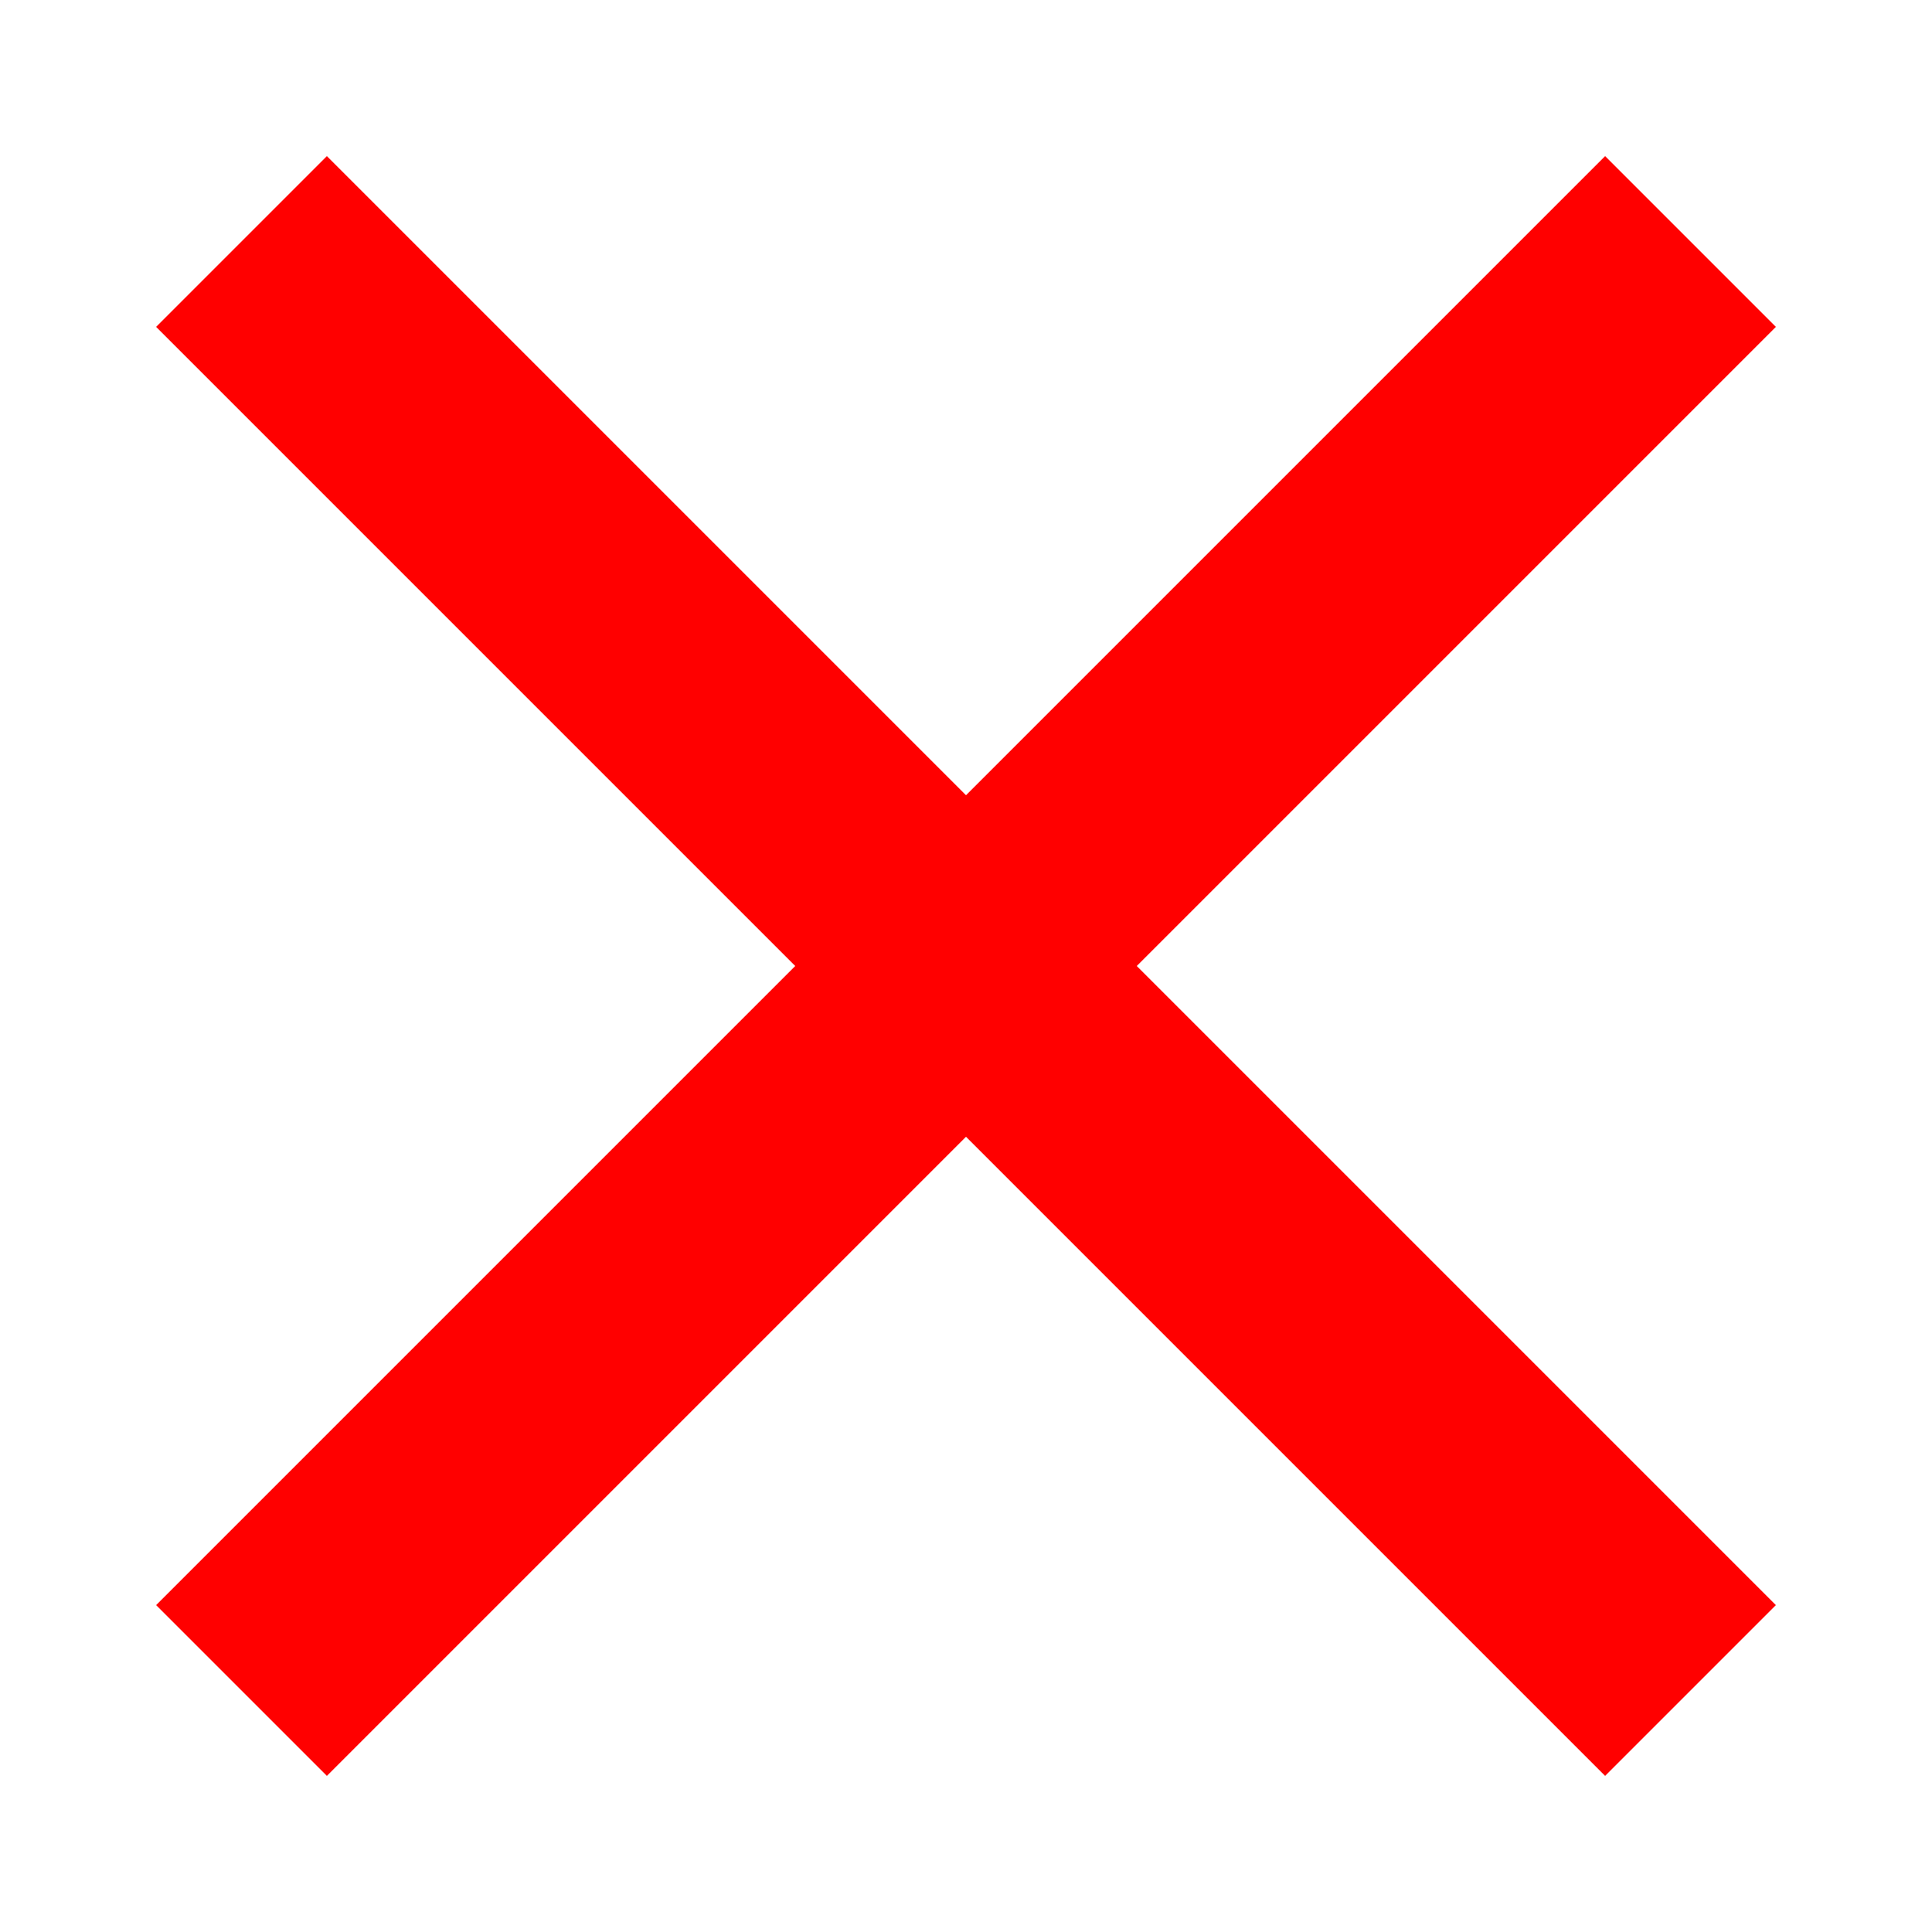
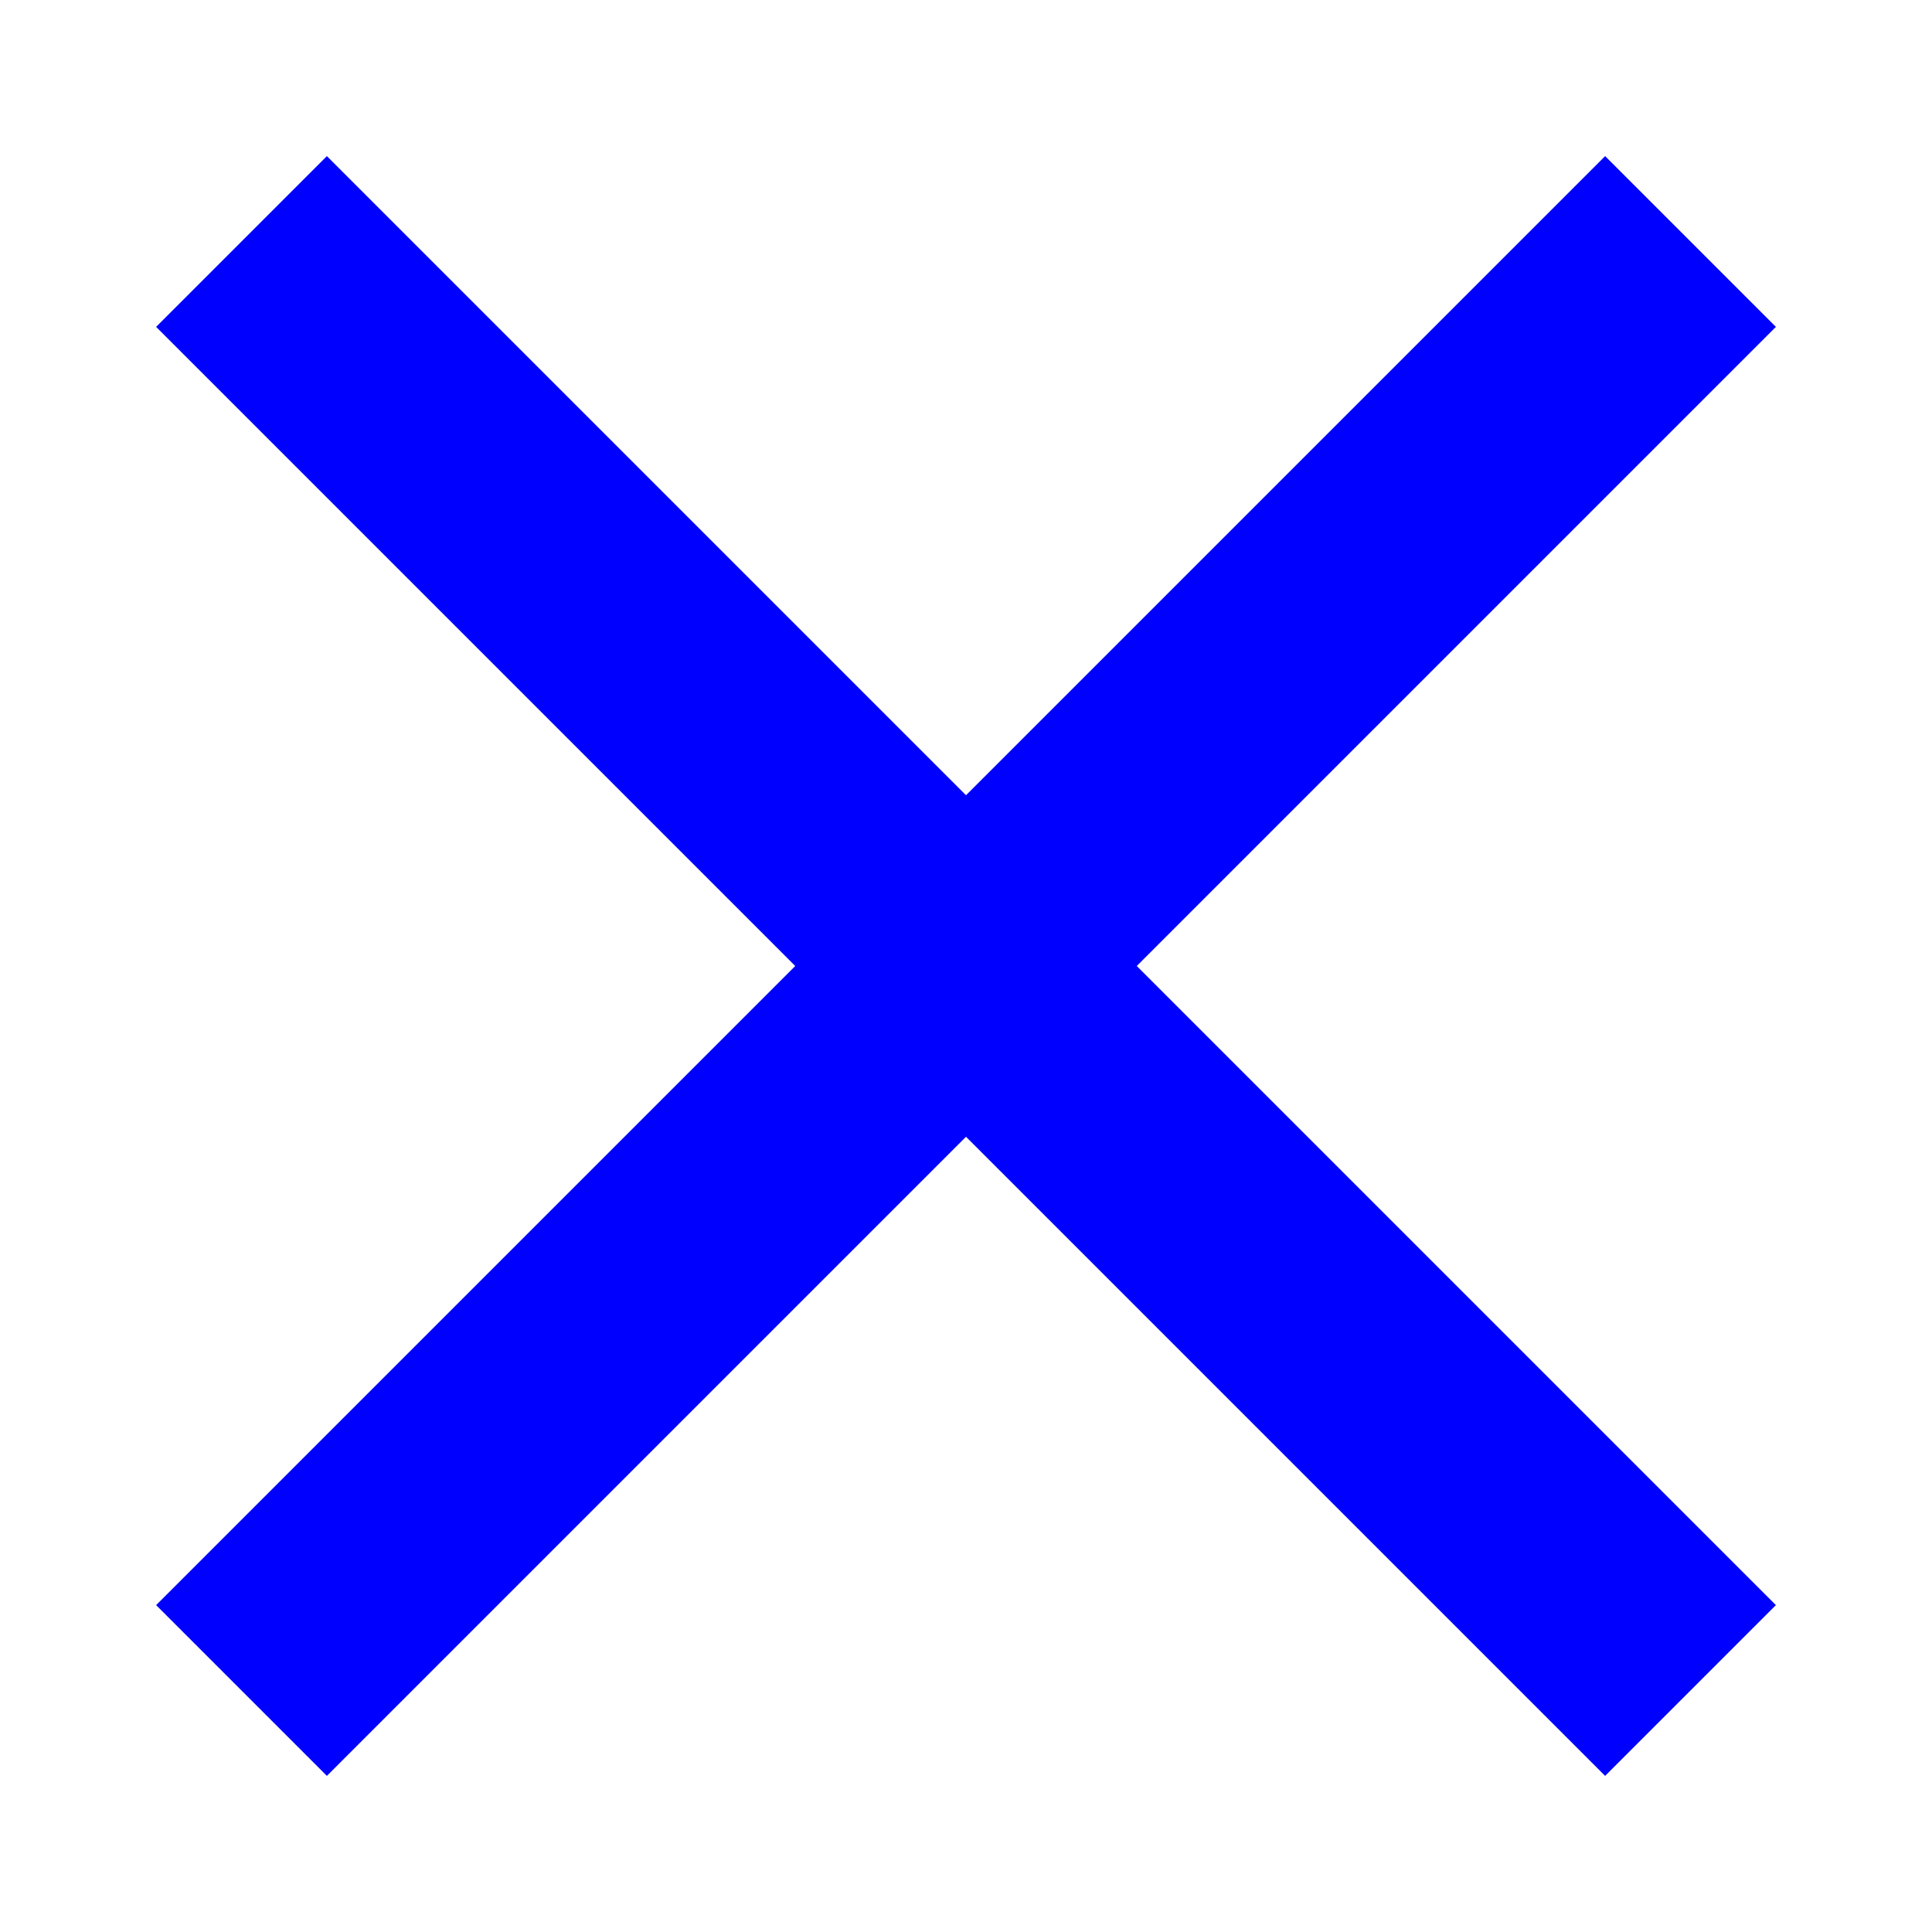
<svg xmlns="http://www.w3.org/2000/svg" version="1.1" id="Layer_1" x="0px" y="0px" viewBox="0 0 16 16" style="enable-background:new 0 0 16 16;" xml:space="preserve">
-   <line x1="2" y1="2" x2="14" y2="14" stroke="red" stroke-width="2" />
-   <line x1="2" y1="14" x2="14" y2="2" stroke="red" stroke-width="2" />
+   <line x1="2" y1="2" x2="14" y2="14" stroke="blue" stroke-width="2" />
+   <line x1="2" y1="14" x2="14" y2="2" stroke="blue" stroke-width="2" />
</svg>
